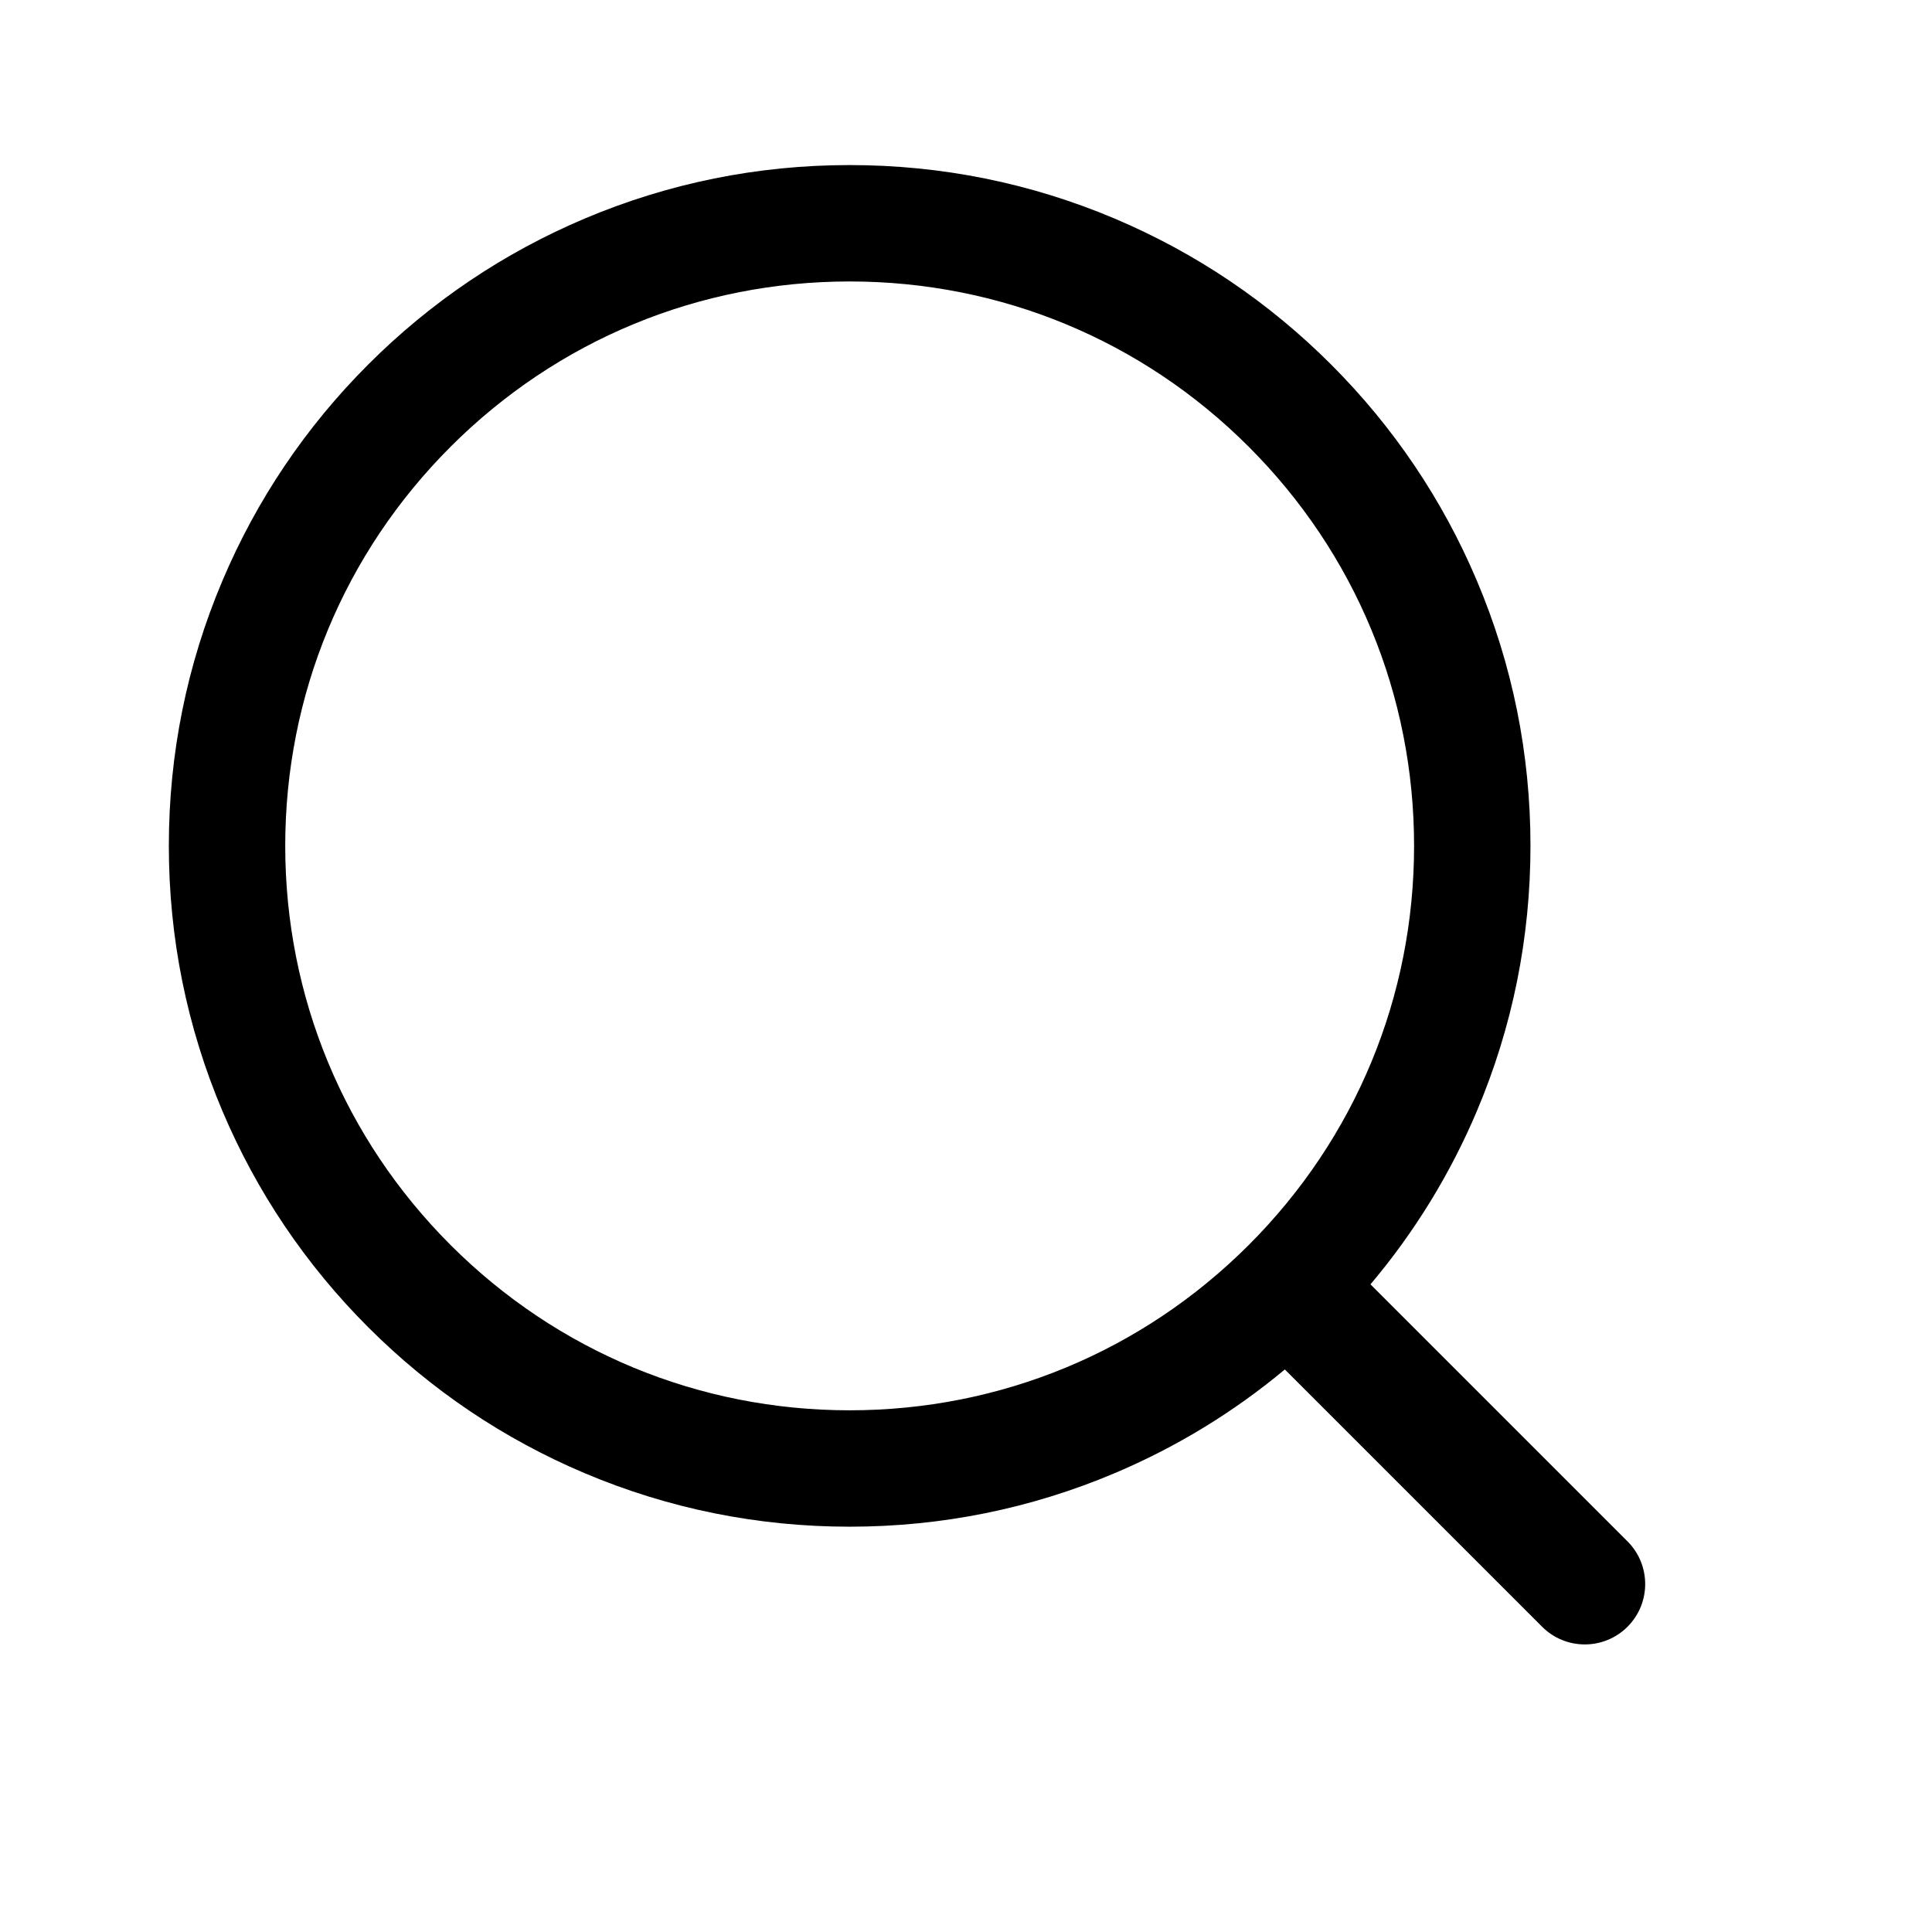
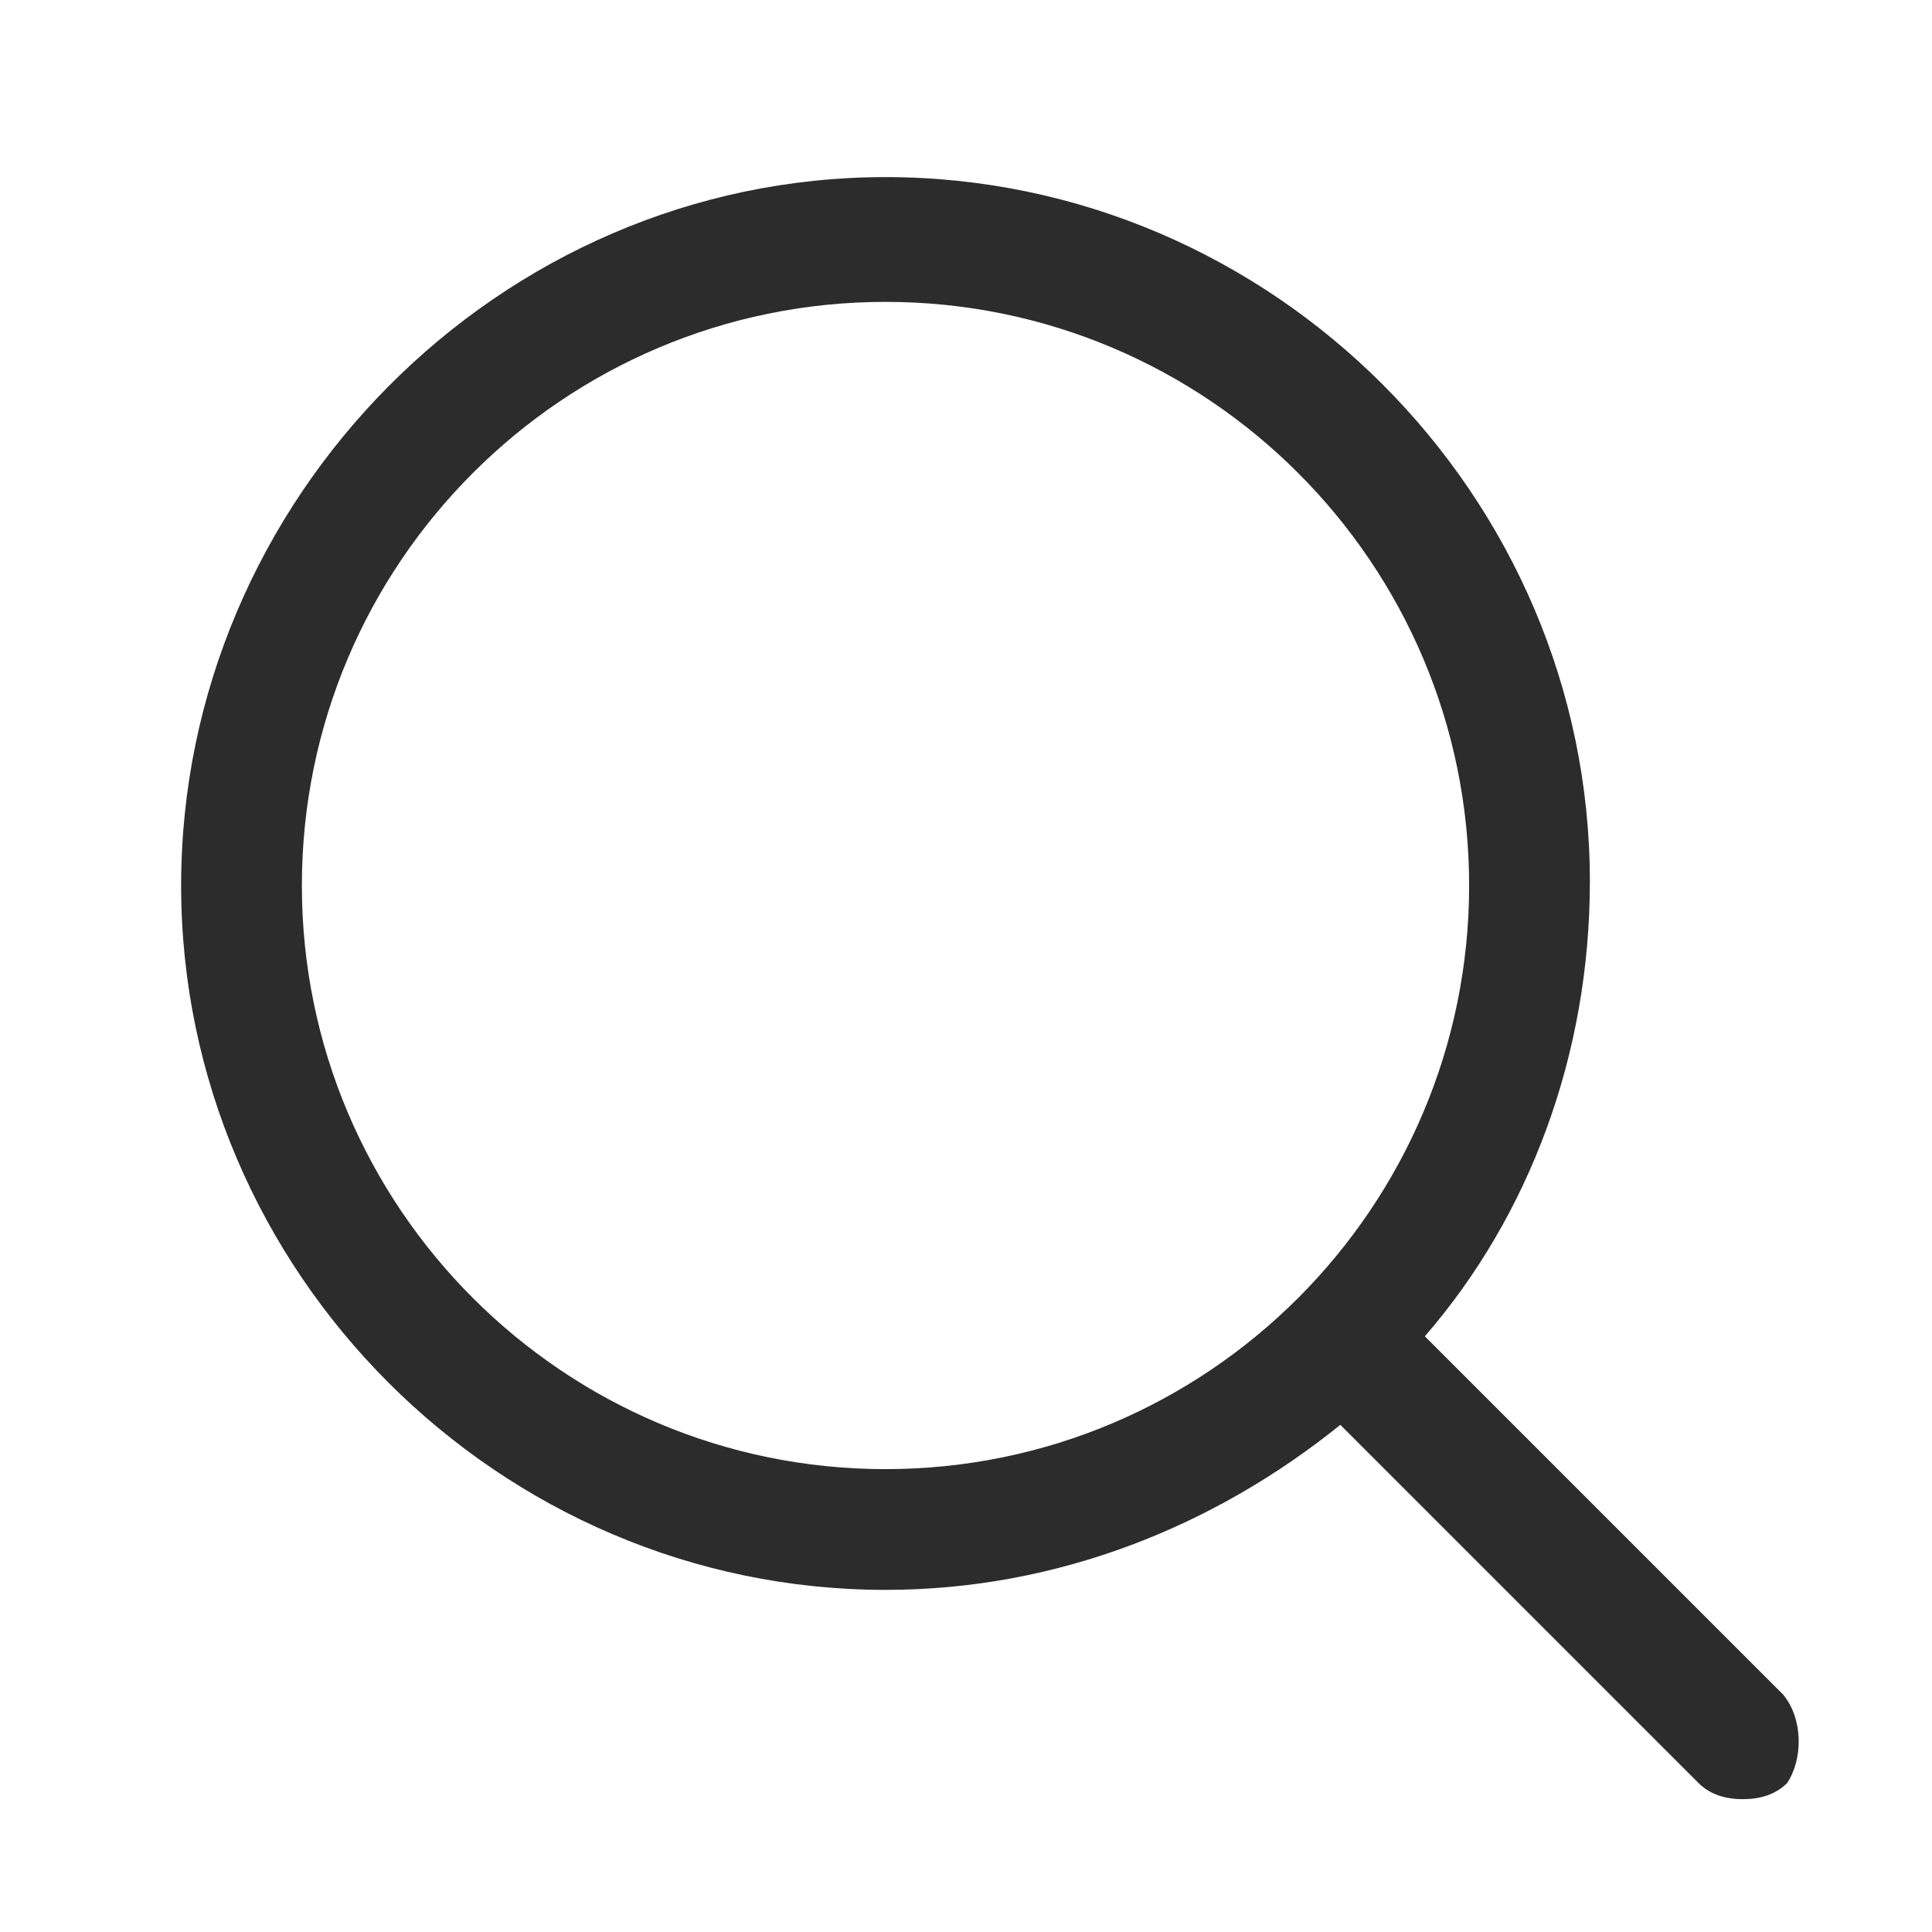
- <svg xmlns="http://www.w3.org/2000/svg" t="1649077569874" class="icon" viewBox="0 0 1024 1024" version="1.1" p-id="37465" width="64" height="64">
-   <defs>
-     <style type="text/css">@font-face { font-family: feedback-iconfont; src: url("//at.alicdn.com/t/font_1031158_u69w8yhxdu.woff2?t=1630033759944") format("woff2"), url("//at.alicdn.com/t/font_1031158_u69w8yhxdu.woff?t=1630033759944") format("woff"), url("//at.alicdn.com/t/font_1031158_u69w8yhxdu.ttf?t=1630033759944") format("truetype"); }
- </style>
-   </defs>
-   <path d="M862.609 816.955L726.44 680.785l-0.059-0.056a358.907 358.907 0 0 0 56.43-91.927c18.824-44.507 28.369-91.767 28.369-140.467 0-48.701-9.545-95.96-28.369-140.467-18.176-42.973-44.19-81.56-77.319-114.689-33.13-33.129-71.717-59.144-114.69-77.32-44.507-18.825-91.767-28.37-140.467-28.37-48.701 0-95.96 9.545-140.467 28.37-42.973 18.176-81.56 44.19-114.689 77.32-33.13 33.129-59.144 71.717-77.32 114.689-18.825 44.507-28.37 91.767-28.37 140.467 0 48.7 9.545 95.96 28.37 140.467 18.176 42.974 44.19 81.561 77.32 114.69 33.129 33.129 71.717 59.144 114.689 77.319 44.507 18.824 91.767 28.369 140.467 28.369 48.7 0 95.96-9.545 140.467-28.369 32.78-13.864 62.997-32.303 90.197-54.968 0.063 0.064 0.122 0.132 0.186 0.195l136.169 136.17c6.25 6.25 14.438 9.373 22.628 9.373 8.188 0 16.38-3.125 22.627-9.372 12.496-12.496 12.496-32.758 0-45.254z m-412.274-69.466c-79.907 0-155.031-31.118-211.534-87.62-56.503-56.503-87.62-131.627-87.62-211.534s31.117-155.031 87.62-211.534c56.502-56.503 131.626-87.62 211.534-87.62s155.031 31.117 211.534 87.62c56.502 56.502 87.62 131.626 87.62 211.534s-31.118 155.031-87.62 211.534c-56.503 56.502-131.627 87.62-211.534 87.62z" fill="" p-id="37466" />
+ <svg xmlns="http://www.w3.org/2000/svg" t="1649148798257" class="icon" viewBox="0 0 1024 1024" version="1.1" p-id="3586" width="64" height="64">
+   <path d="M945.067 898.133l-189.867-189.867c55.467-64 87.467-149.333 87.467-241.067 0-204.8-168.533-373.333-373.333-373.333S96 264.533 96 469.333 264.533 842.667 469.333 842.667c91.733 0 174.933-34.133 241.067-87.467l189.867 189.867c6.4 6.4 14.933 8.533 23.467 8.533s17.067-2.133 23.467-8.533c8.533-12.8 8.533-34.133-2.133-46.933zM469.333 778.667C298.667 778.667 160 640 160 469.333S298.667 160 469.333 160 778.667 298.667 778.667 469.333 640 778.667 469.333 778.667z" p-id="3587" fill="#2c2c2c" />
</svg>
